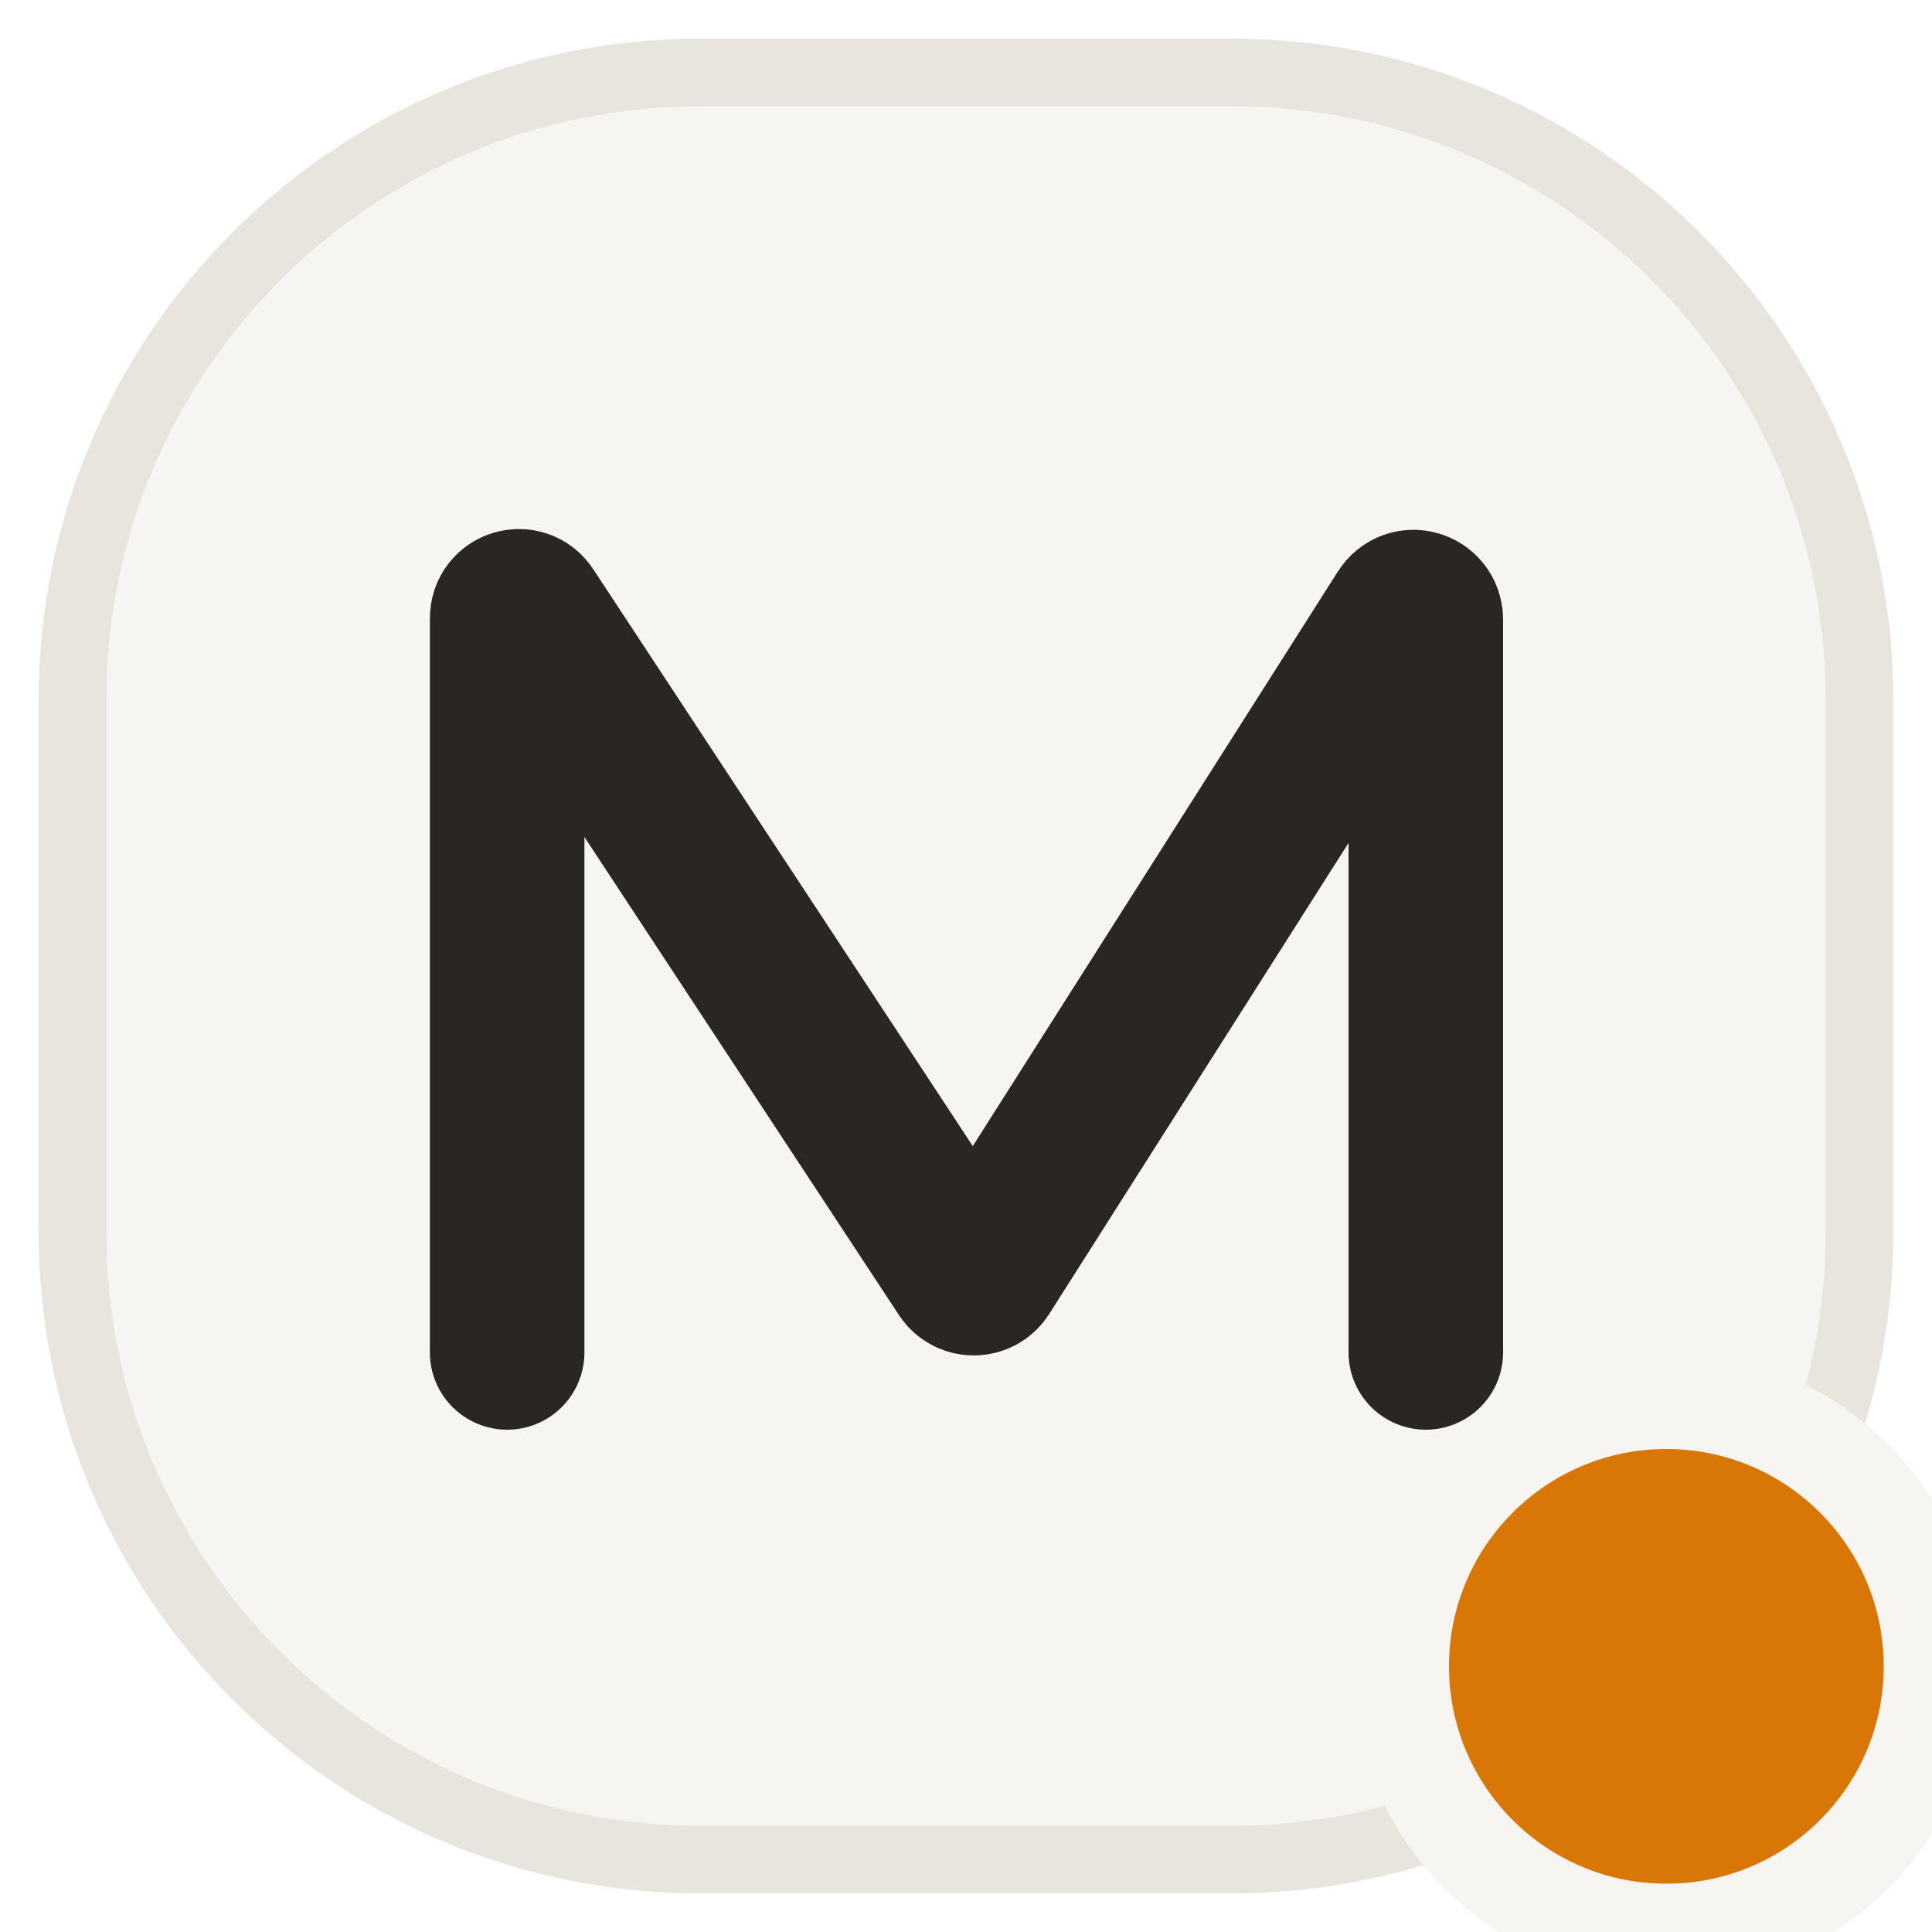
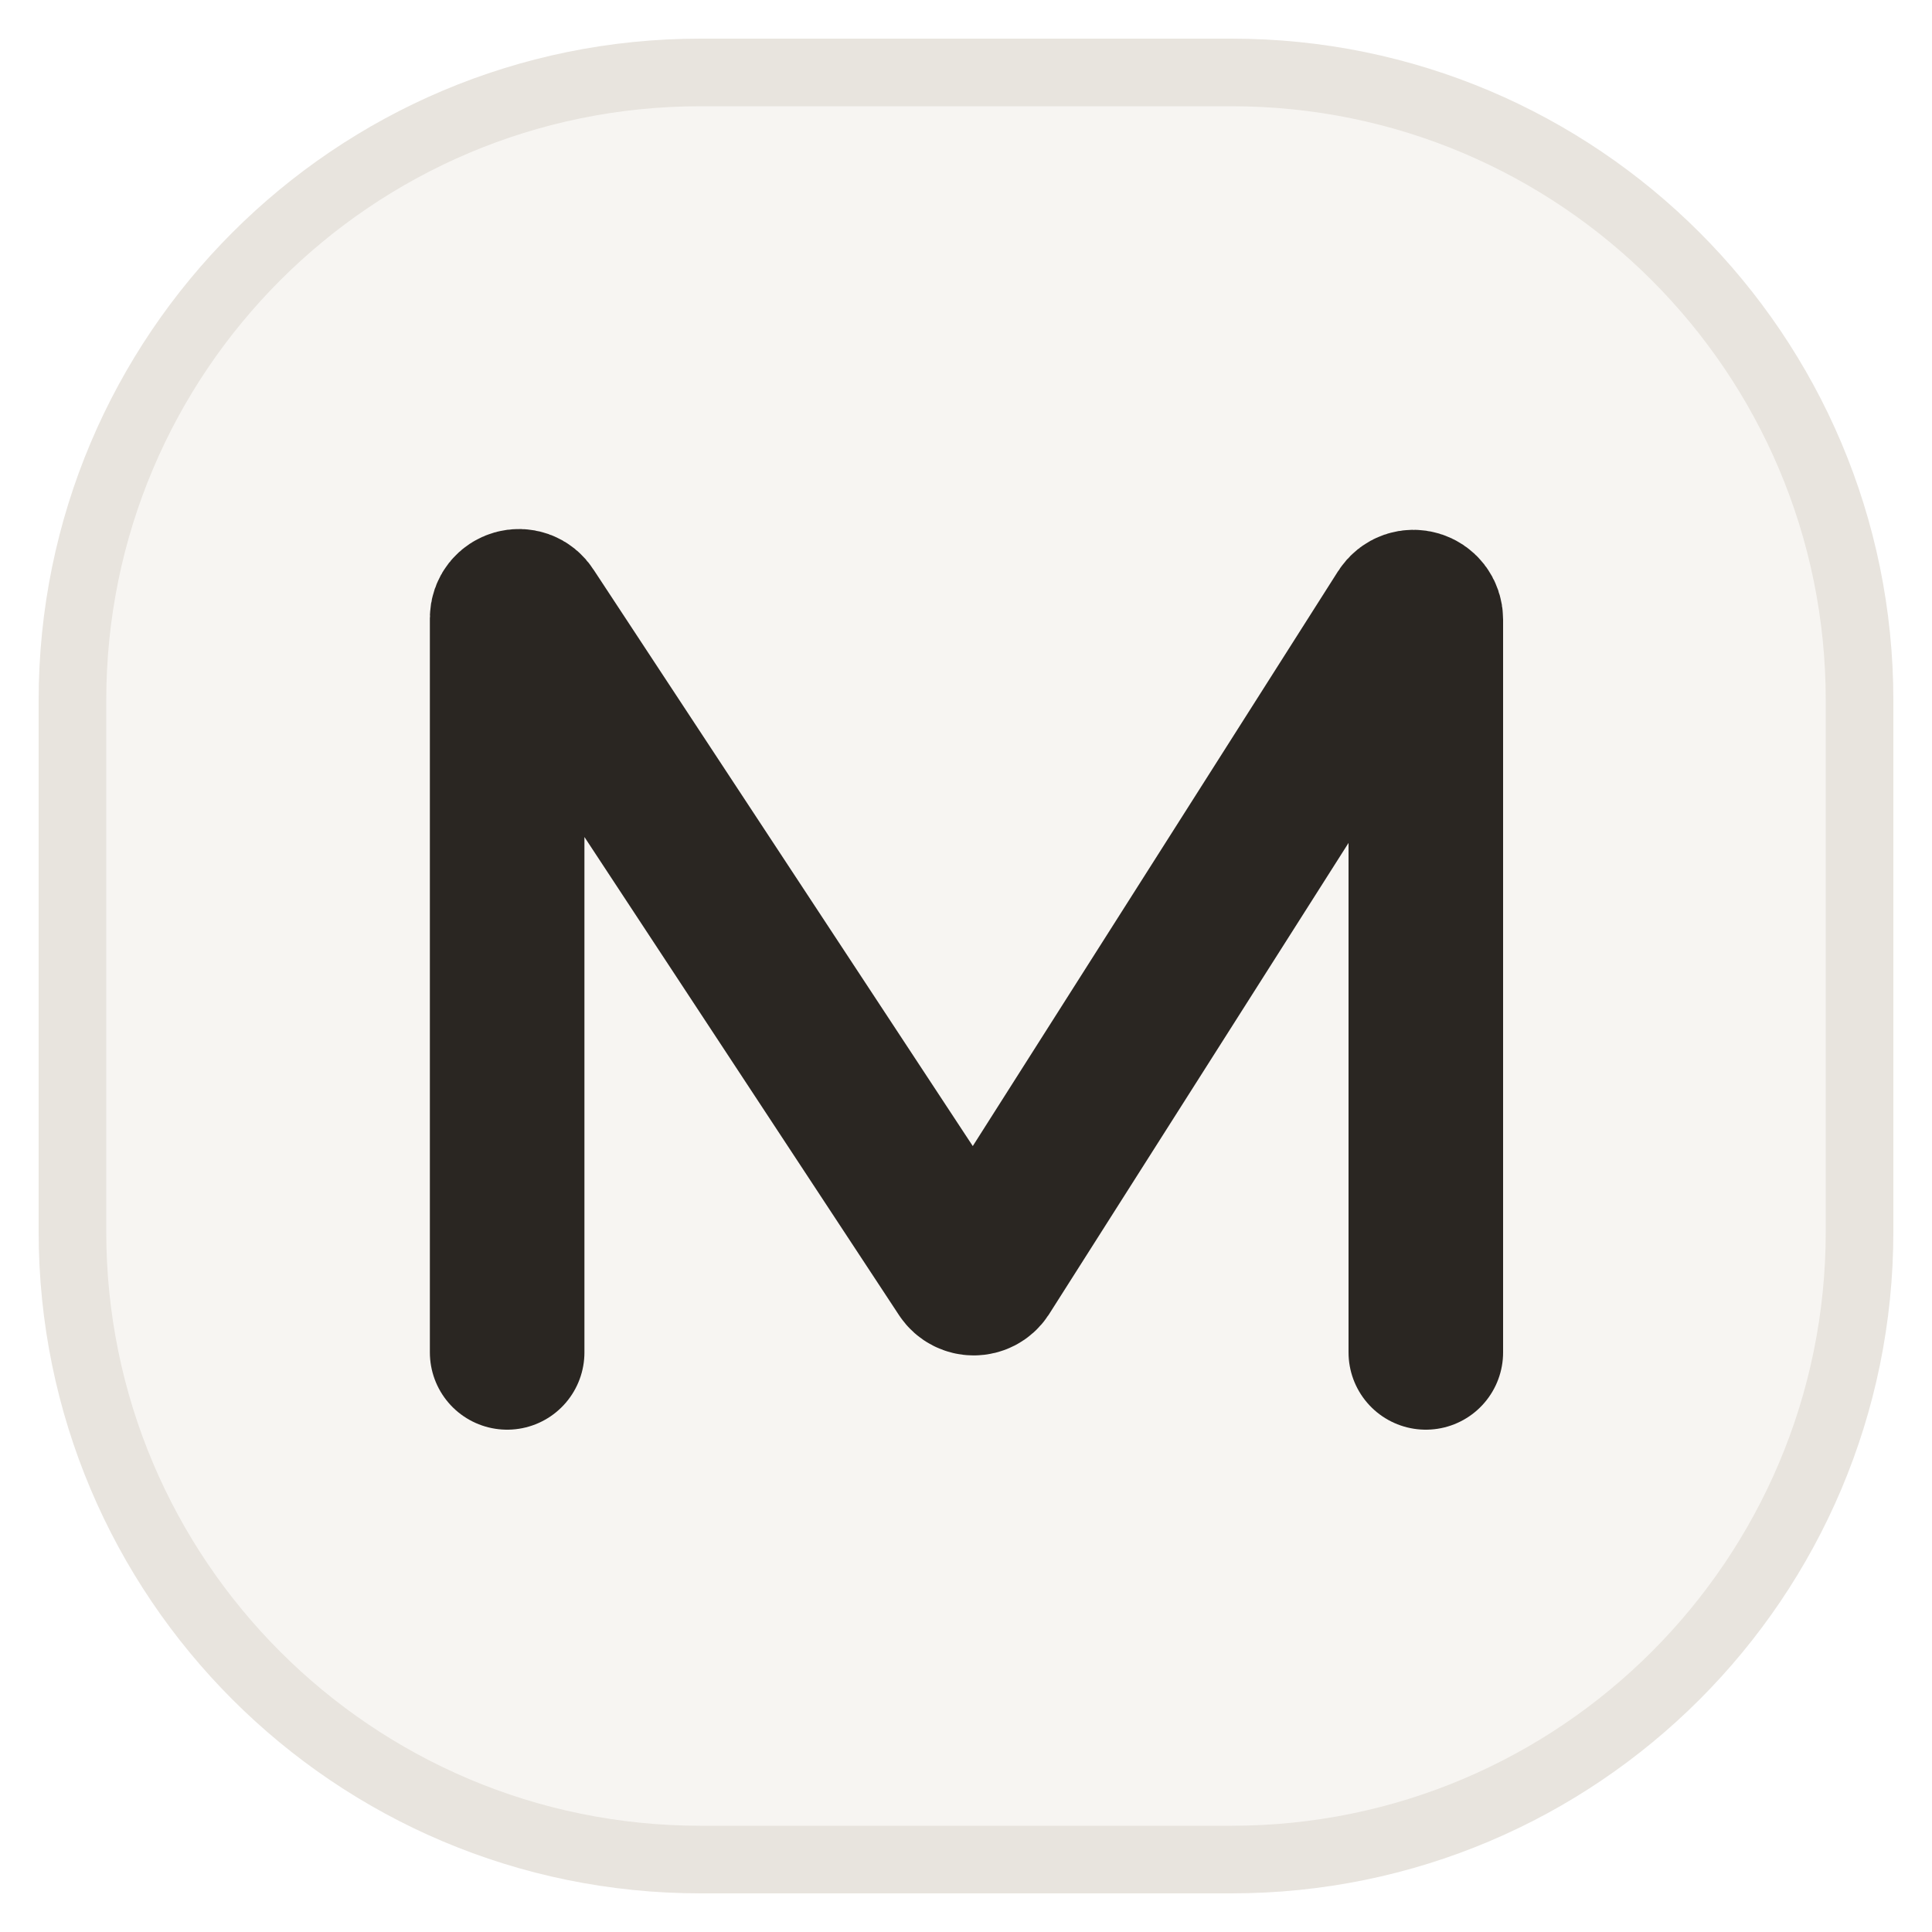
<svg xmlns="http://www.w3.org/2000/svg" viewBox="0 0 40 40" fill="none">
  <style>
    .bg { fill: #f7f5f2; stroke: #e8e4de; }
    .fg { stroke: #2a2622; }
-     .ring { stroke: #f7f5f2; }
    @media (prefers-color-scheme: dark) {
      .bg { fill: #111110; stroke: #2a2826; }
      .fg { stroke: #f5f3f0; }
-       .ring { stroke: #111110; }
    }
  </style>
  <rect x="1.5" y="1.5" width="37" height="37" rx="13" class="bg" stroke-width="1.4" />
  <path d="M10.5 28V12.8C10.5 12.55 10.82 12.46 10.95 12.67L19.95 26.35C20.05 26.5 20.27 26.5 20.37 26.35L29.05 12.69C29.19 12.47 29.52 12.57 29.52 12.83V28" class="fg" stroke-width="3.2" stroke-linecap="round" stroke-linejoin="round" />
-   <circle cx="34.5" cy="34.5" r="5.5" fill="#d97706" class="ring" stroke-width="2" />
</svg>
